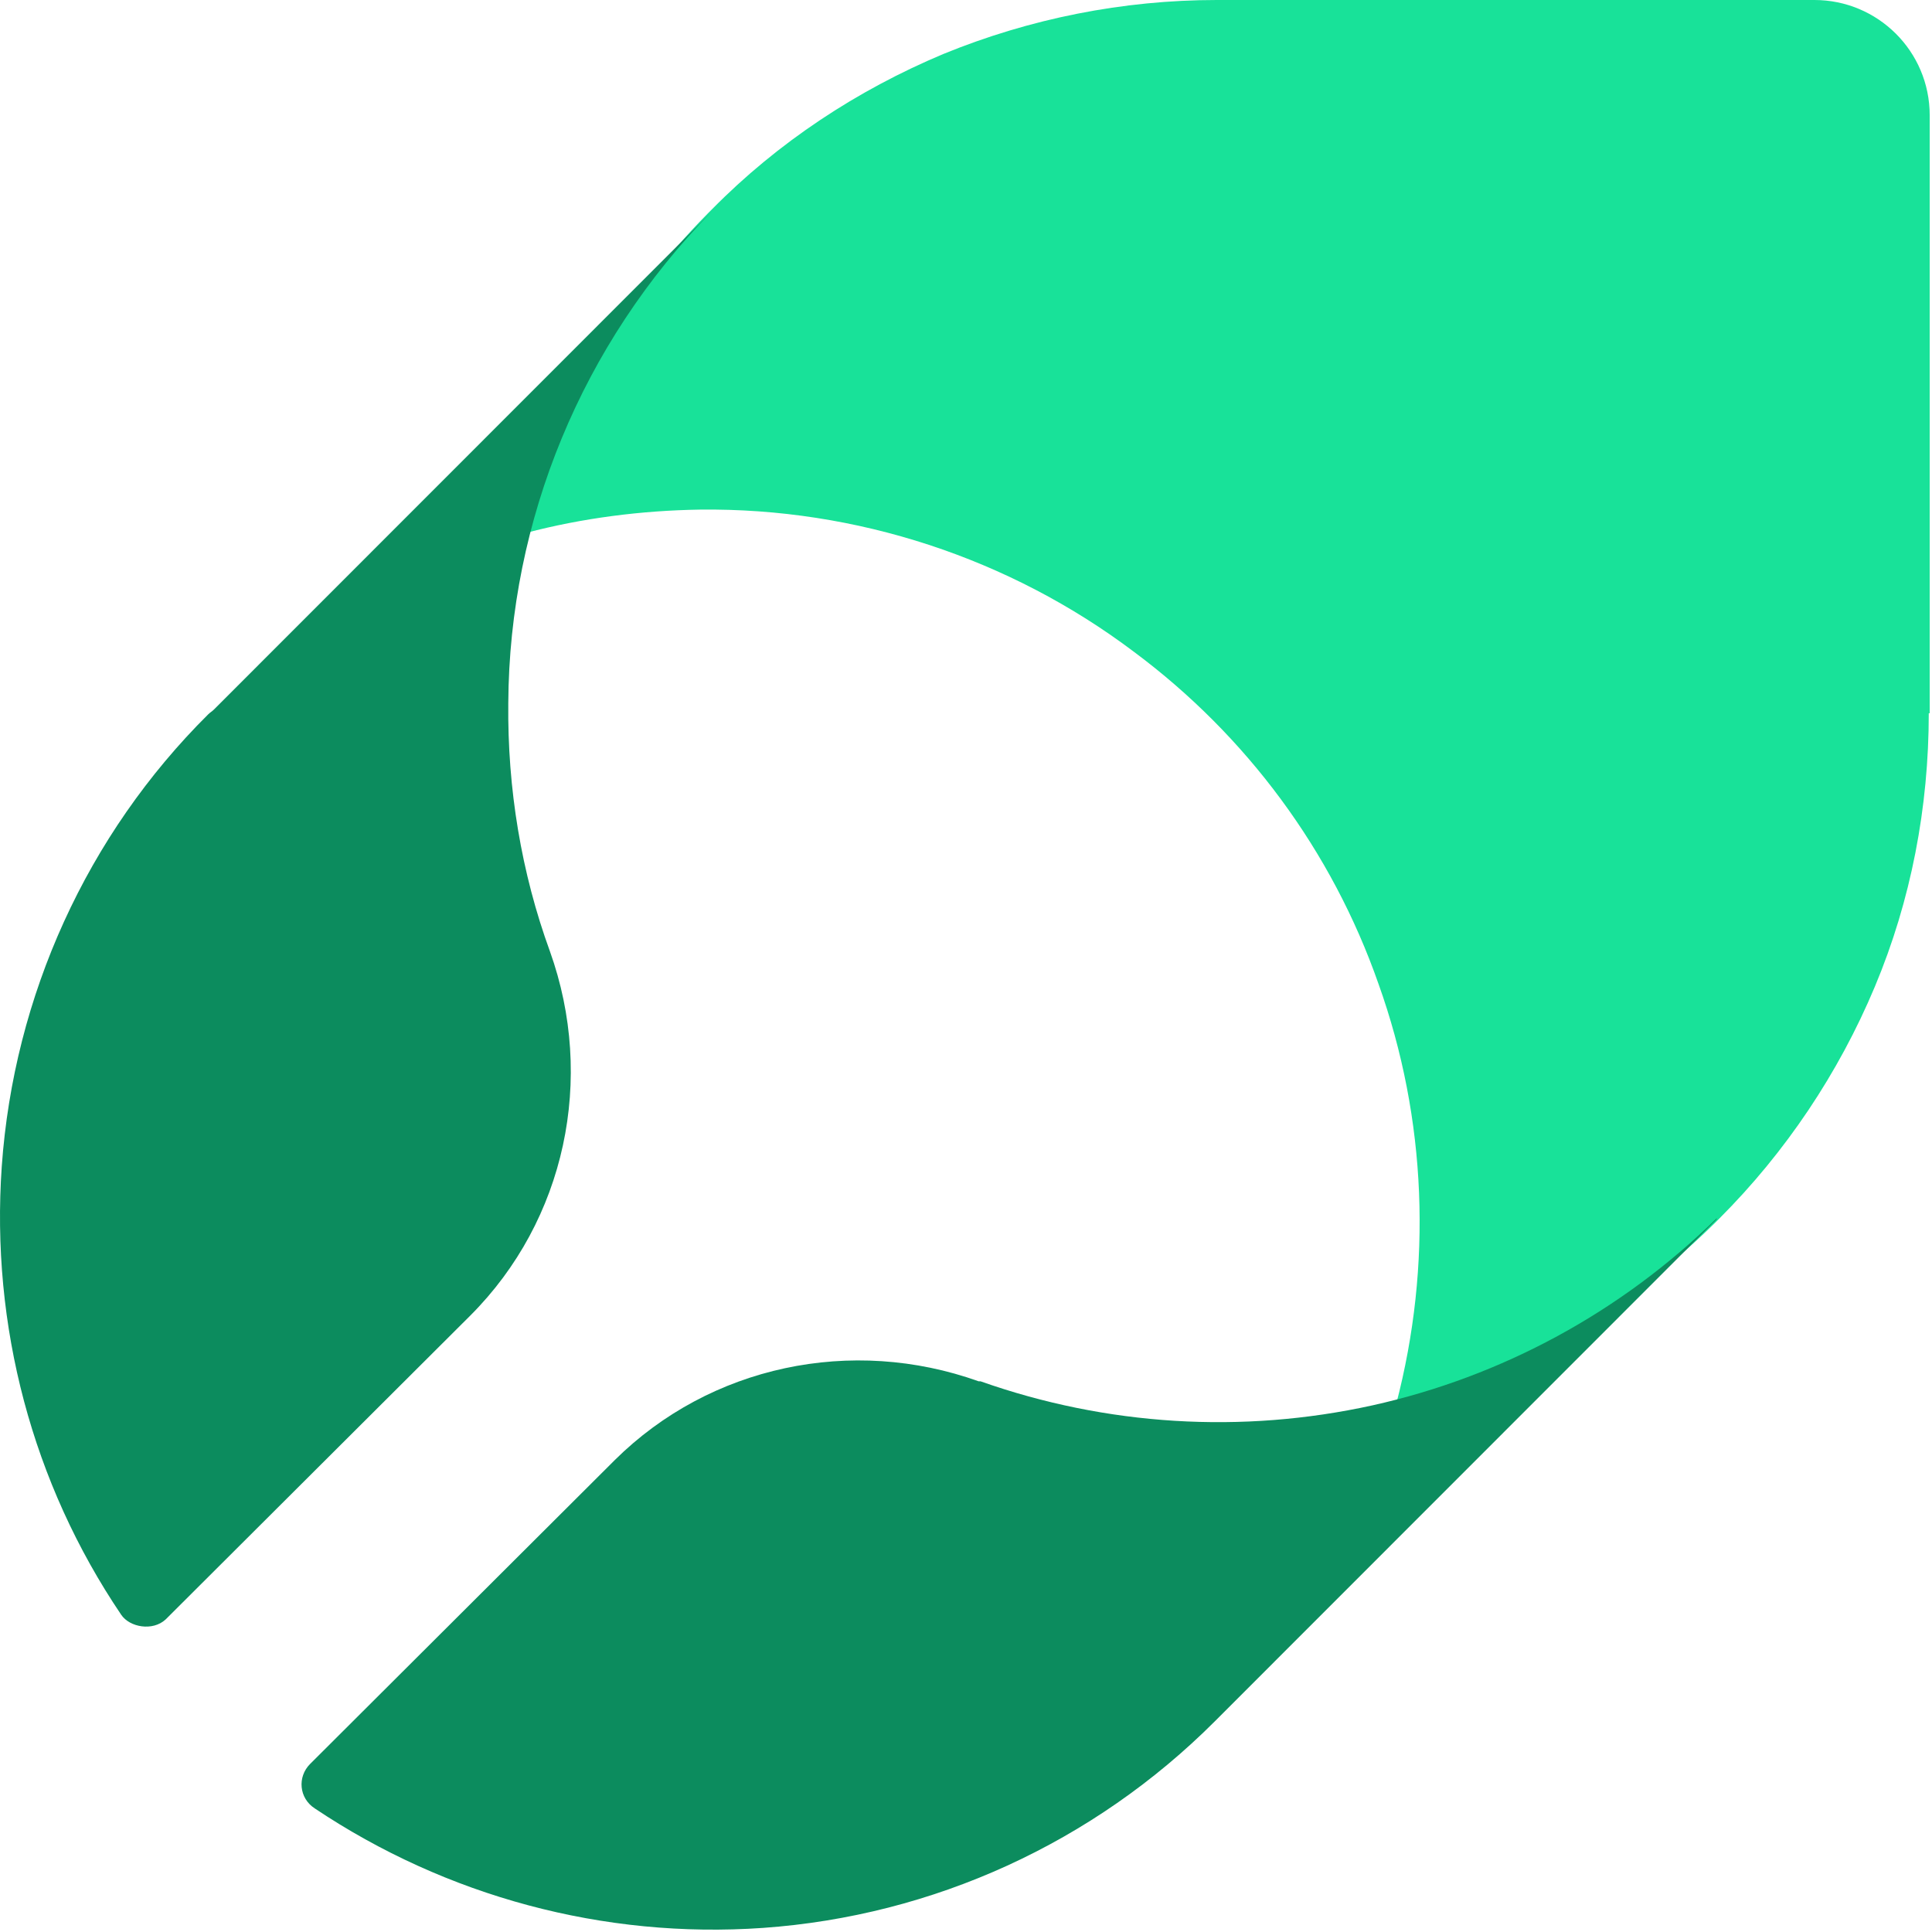
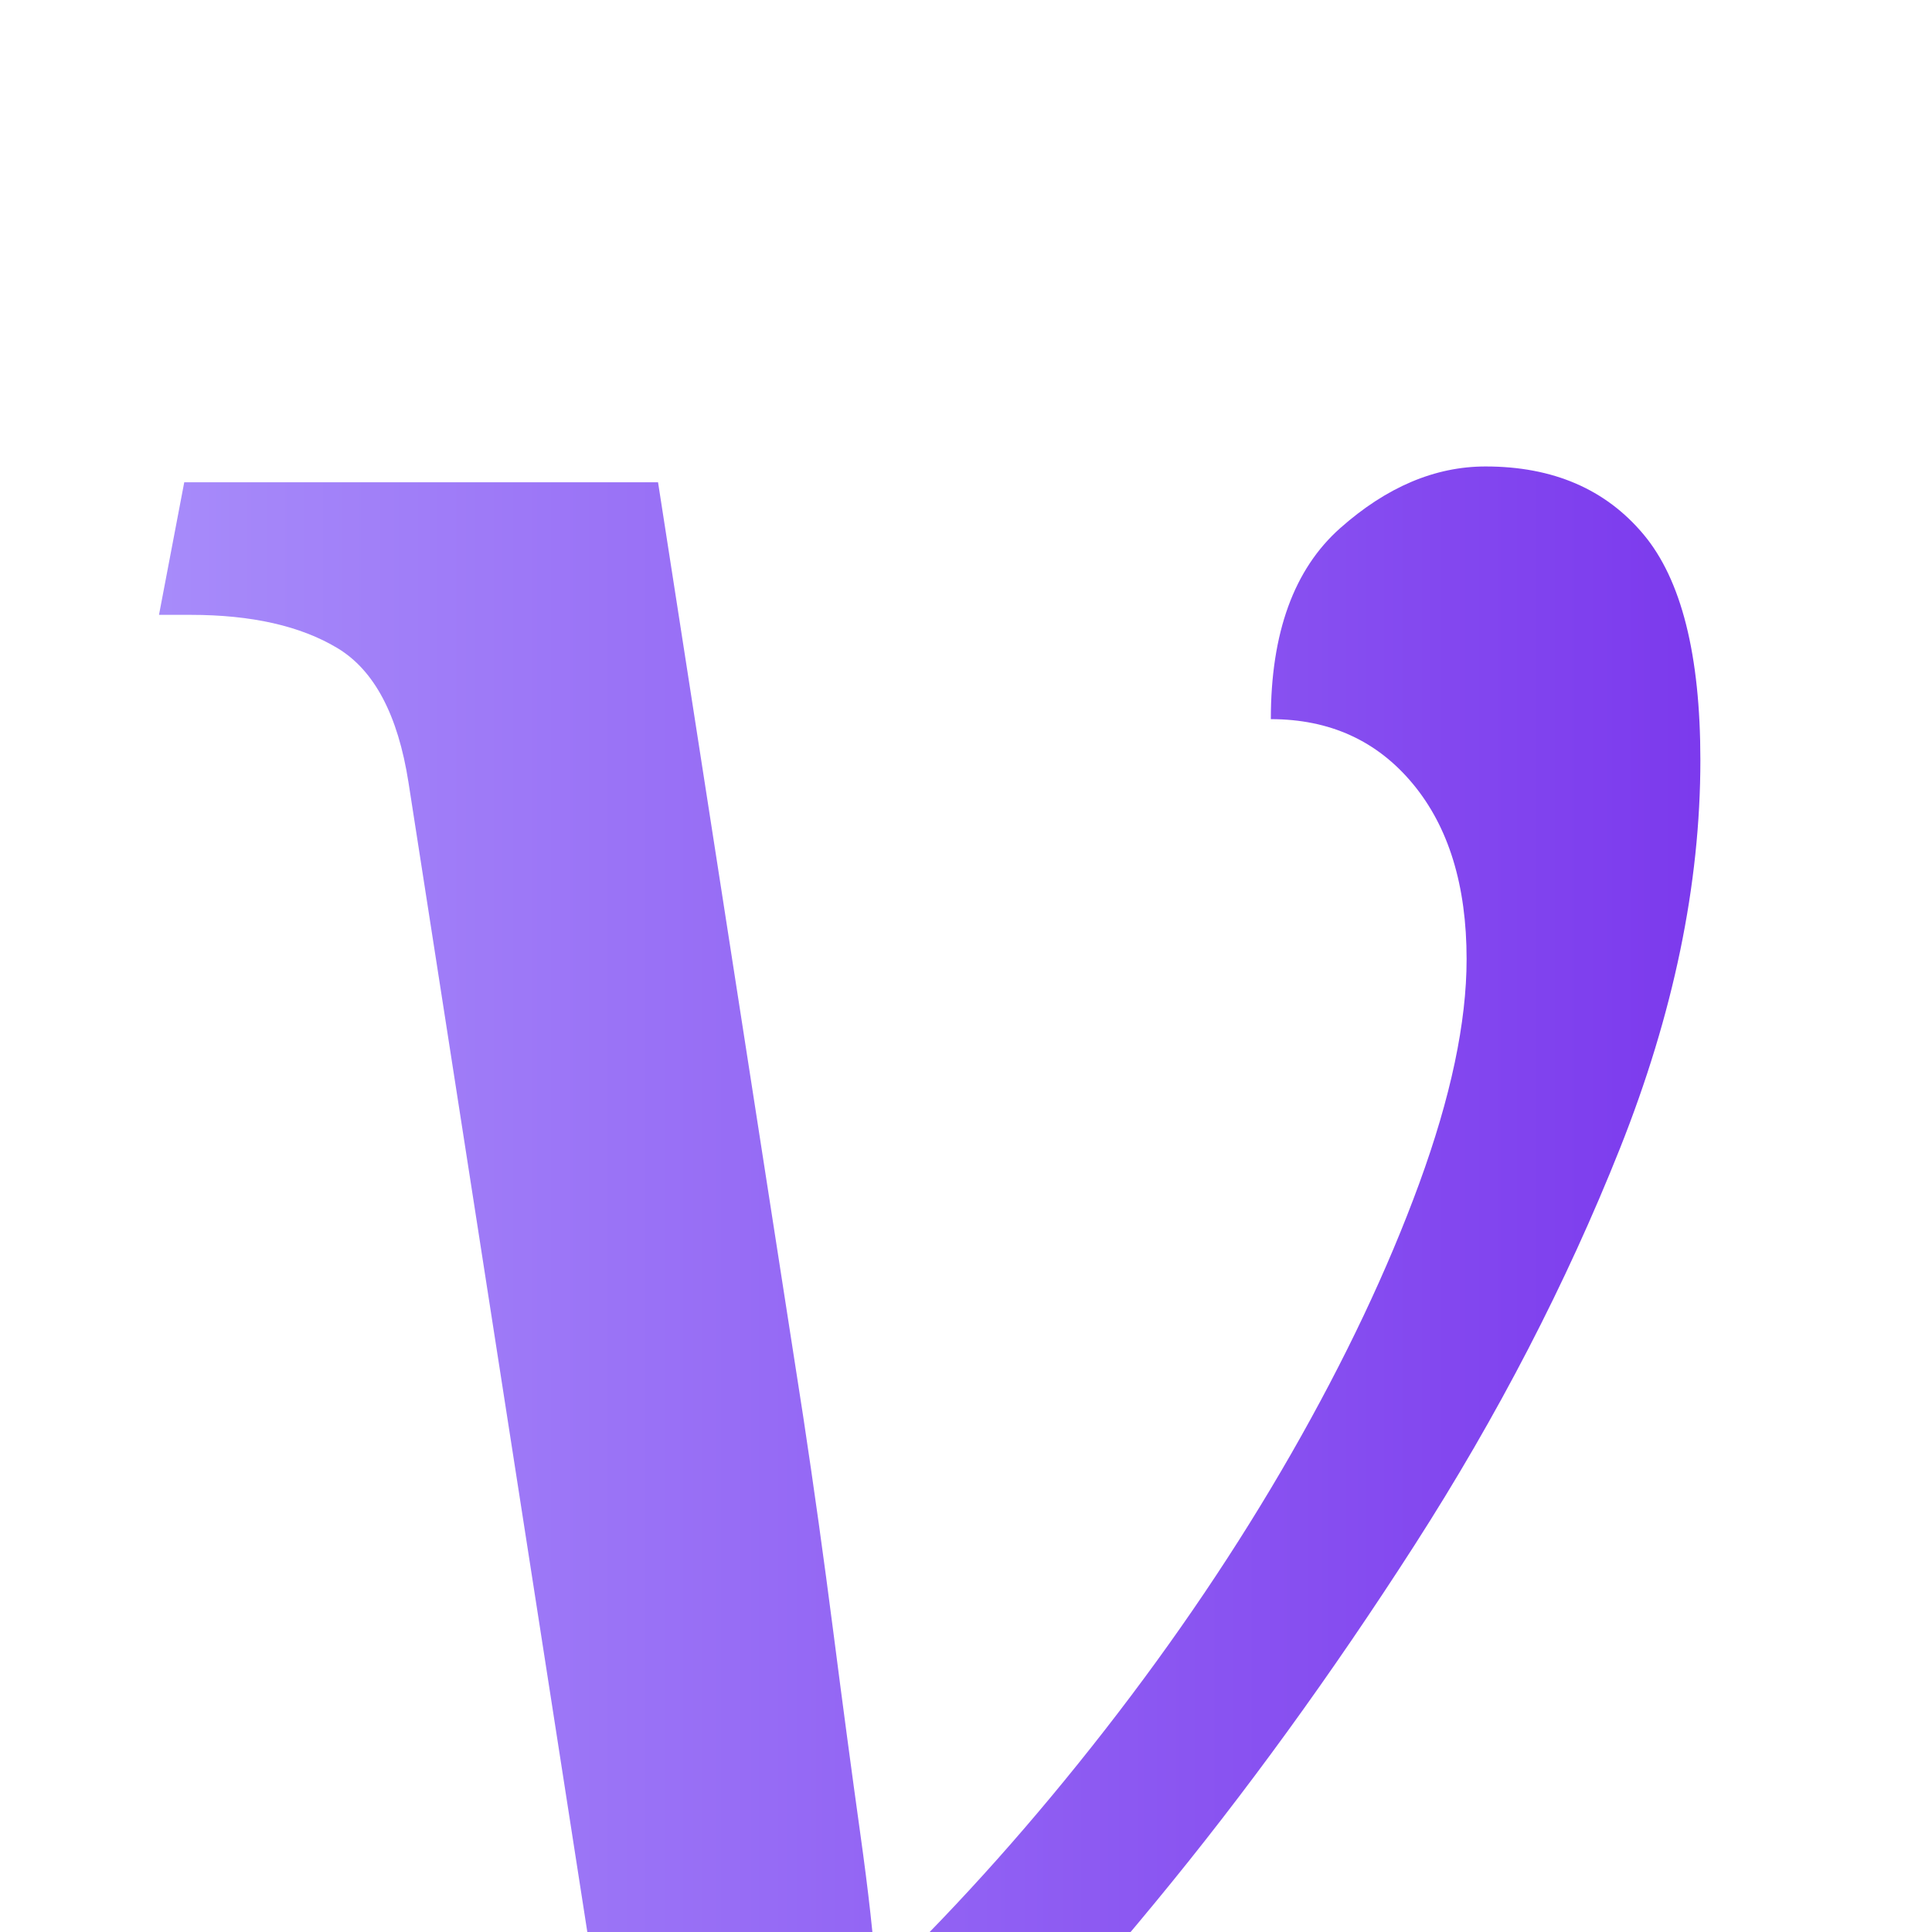
- <svg xmlns="http://www.w3.org/2000/svg" width="502" height="502" viewBox="0 0 502 502" fill="none">
-   <path d="M501.402 185.33V29.962C501.402 13.29 487.876 0 471.453 0H316.156C291.763 0 267.611 4.832 245.15 14.014C222.689 23.438 202.16 36.969 185.012 54.367L183.804 55.575C161.101 78.53 144.92 107.042 136.708 138.454C151.441 134.588 166.656 132.655 181.871 132.413C222.447 131.93 262.298 144.978 294.661 169.383C323.885 191.13 346.104 221.092 358.18 255.645C370.739 290.681 372.188 328.859 362.769 364.862C393.925 356.647 422.666 340.457 445.611 317.744L446.818 316.536C463.966 299.38 477.732 278.841 487.151 256.37C496.571 233.898 501.16 209.735 501.16 185.33H501.402Z" fill="#18E299" />
-   <path d="M132.071 182.706C132.312 135.044 151.32 89.307 184.764 55.125L55.557 184.391C55.076 184.873 54.594 185.113 54.113 185.595C22.593 216.888 3.586 258.774 0.458 303.066C-2.43 344.47 8.397 385.392 31.496 419.575C33.699 422.835 39.677 423.907 43.046 420.778L122.206 341.822C146.989 317.028 154.689 280.198 142.899 247.219C135.44 226.758 131.831 204.852 132.071 182.706Z" fill="#0C8C5E" />
-   <path d="M446.067 316.547C421.284 340.86 390.245 357.71 356.56 365.172C322.634 372.635 287.506 370.468 254.783 358.914C254.783 358.914 254.542 358.914 254.301 358.914C221.338 347.118 184.525 354.821 159.742 379.375L80.581 458.331C77.212 461.701 77.694 467.238 81.784 469.885C115.95 492.754 156.855 503.827 198.24 500.938C242.512 497.809 284.137 478.792 315.656 447.258L316.859 446.054L446.067 316.788V316.547Z" fill="#0C8C5E" />
+ <svg xmlns="http://www.w3.org/2000/svg" width="367" height="367" viewBox="0 0 367 367" aria-label="Vela mark (v only)">
+   <defs>
+     <linearGradient id="accent" x1="0" y1="0" x2="1" y2="0">
+       <stop offset="0%" stop-color="#a78bfa" />
+       <stop offset="100%" stop-color="#7c3aed" />
+     </linearGradient>
+   </defs>
+   <text x="20" y="205" text-anchor="start" dominant-baseline="middle" font-family="Georgia, serif" font-size="600" font-style="italic" font-weight="400" fill="url(#accent)" letter-spacing="-1px">
+     v
+   </text>
</svg>
